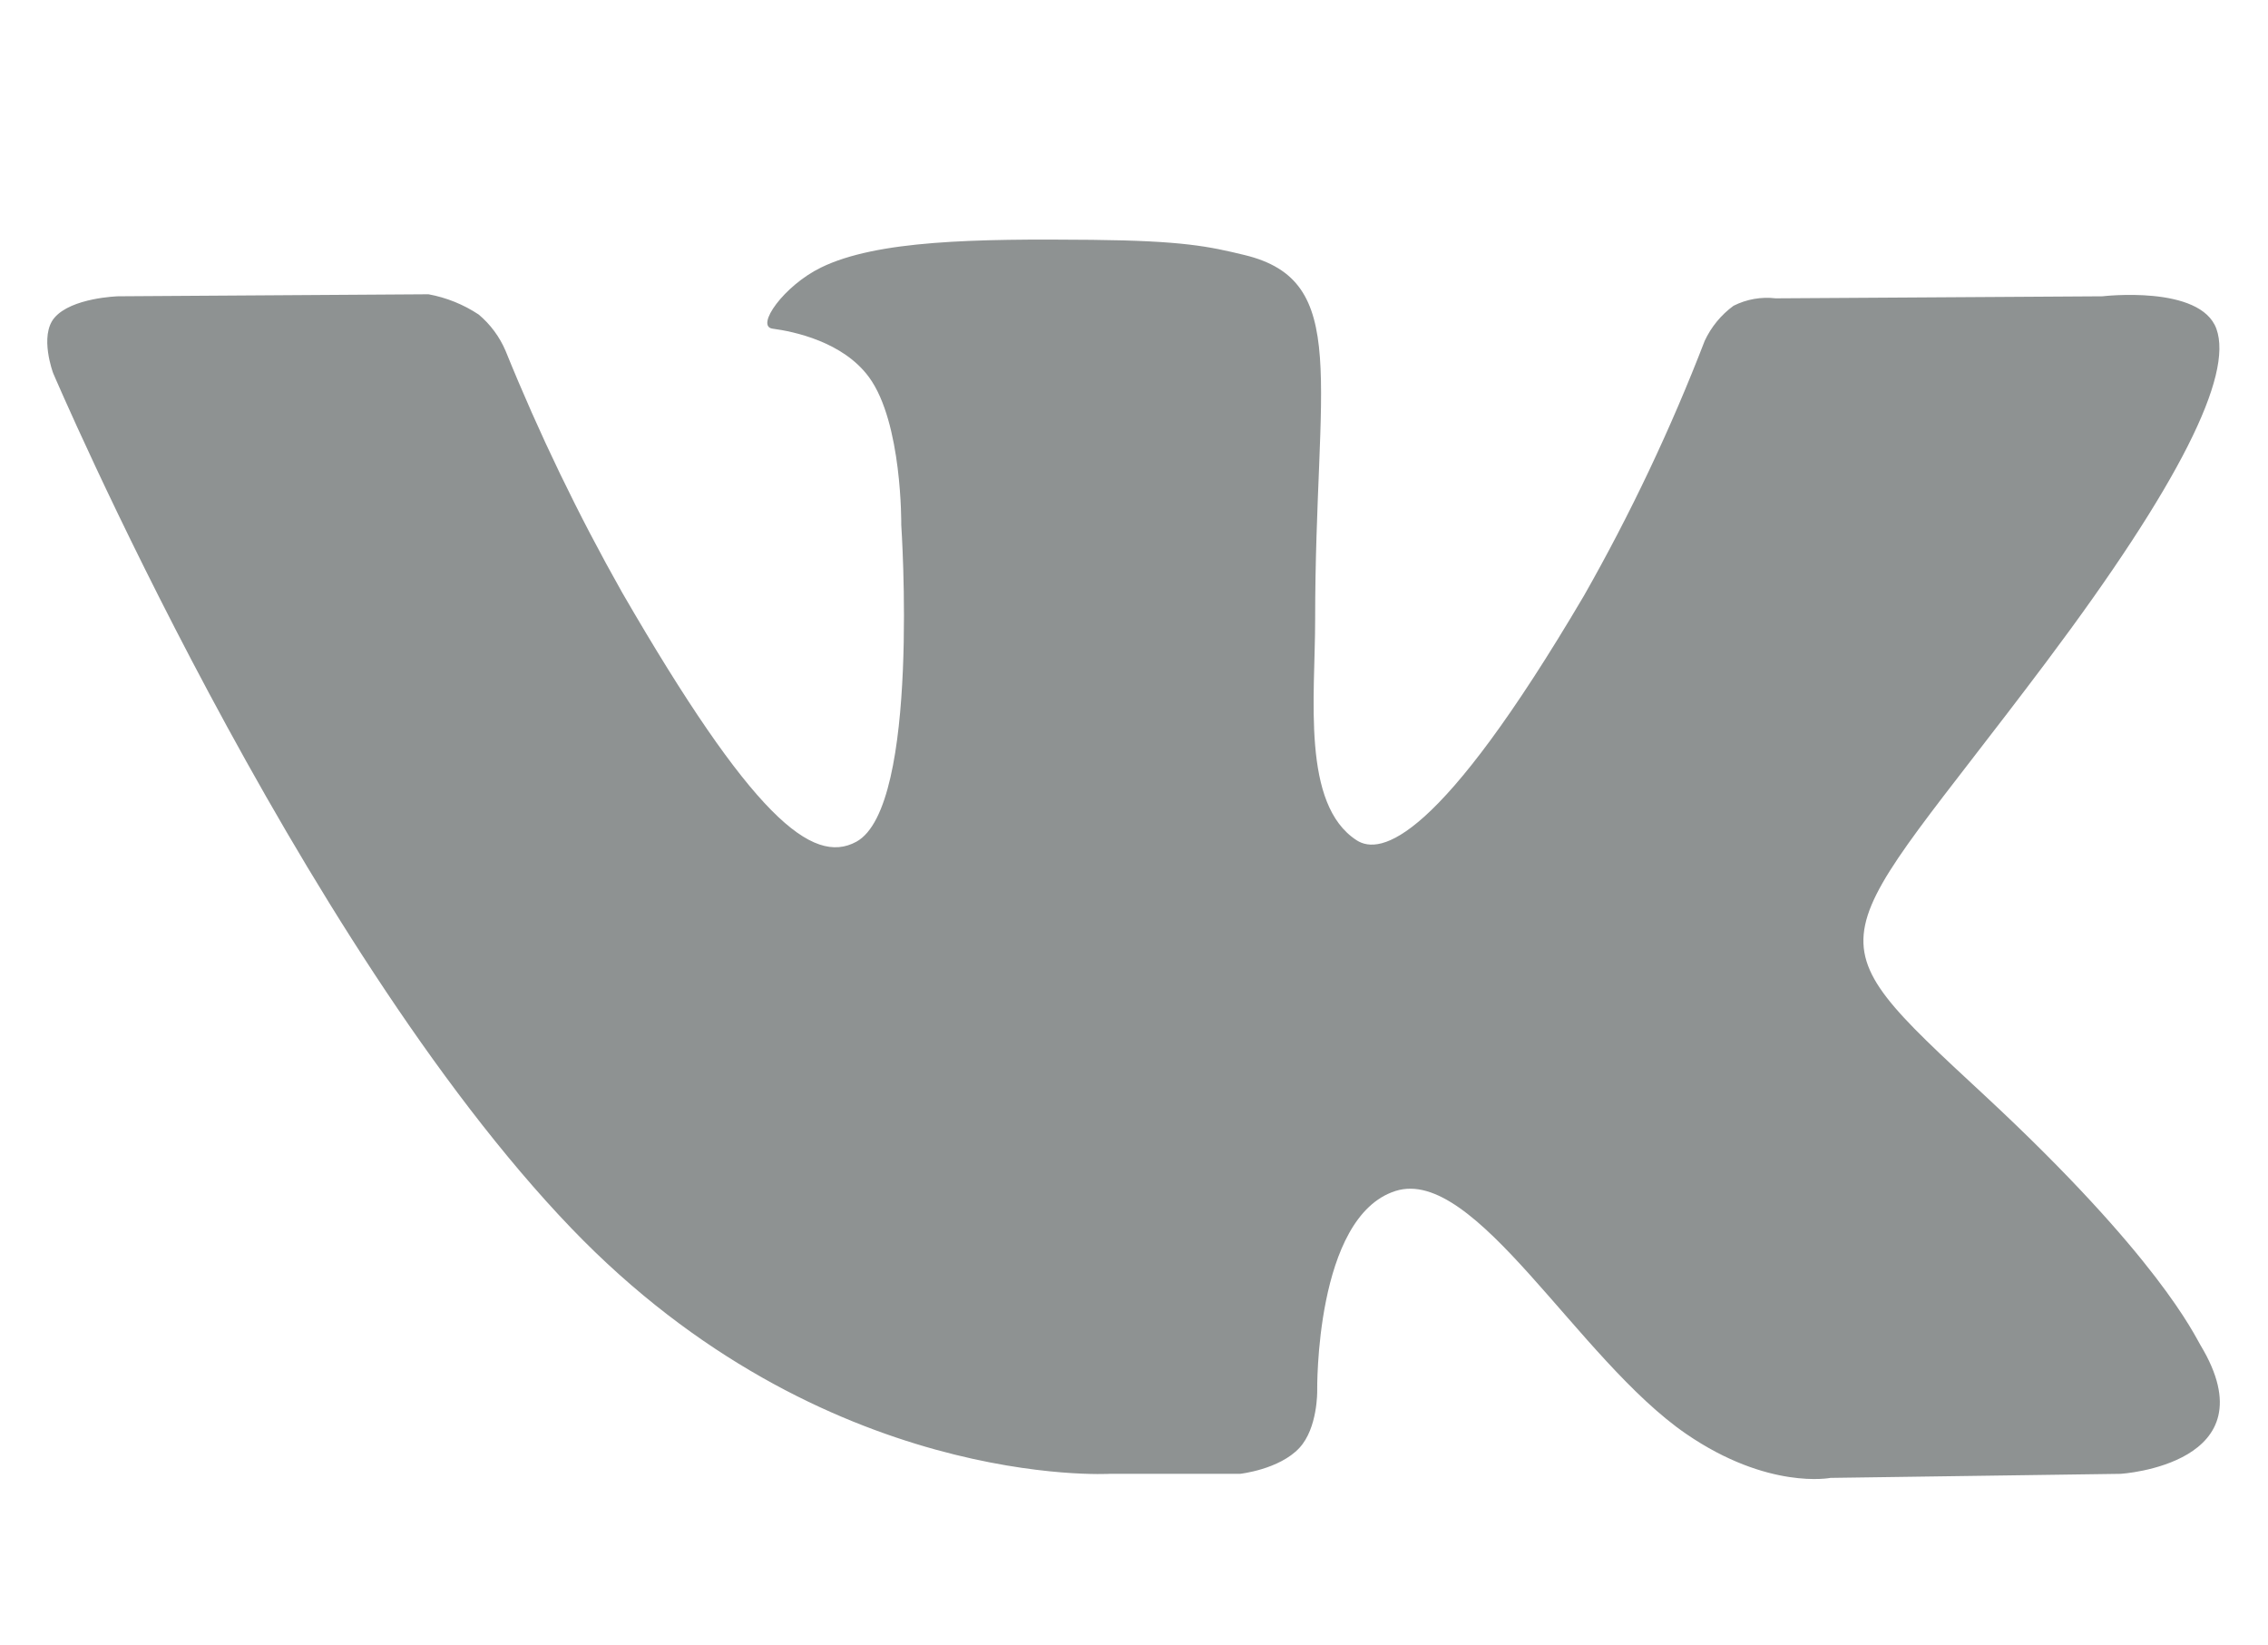
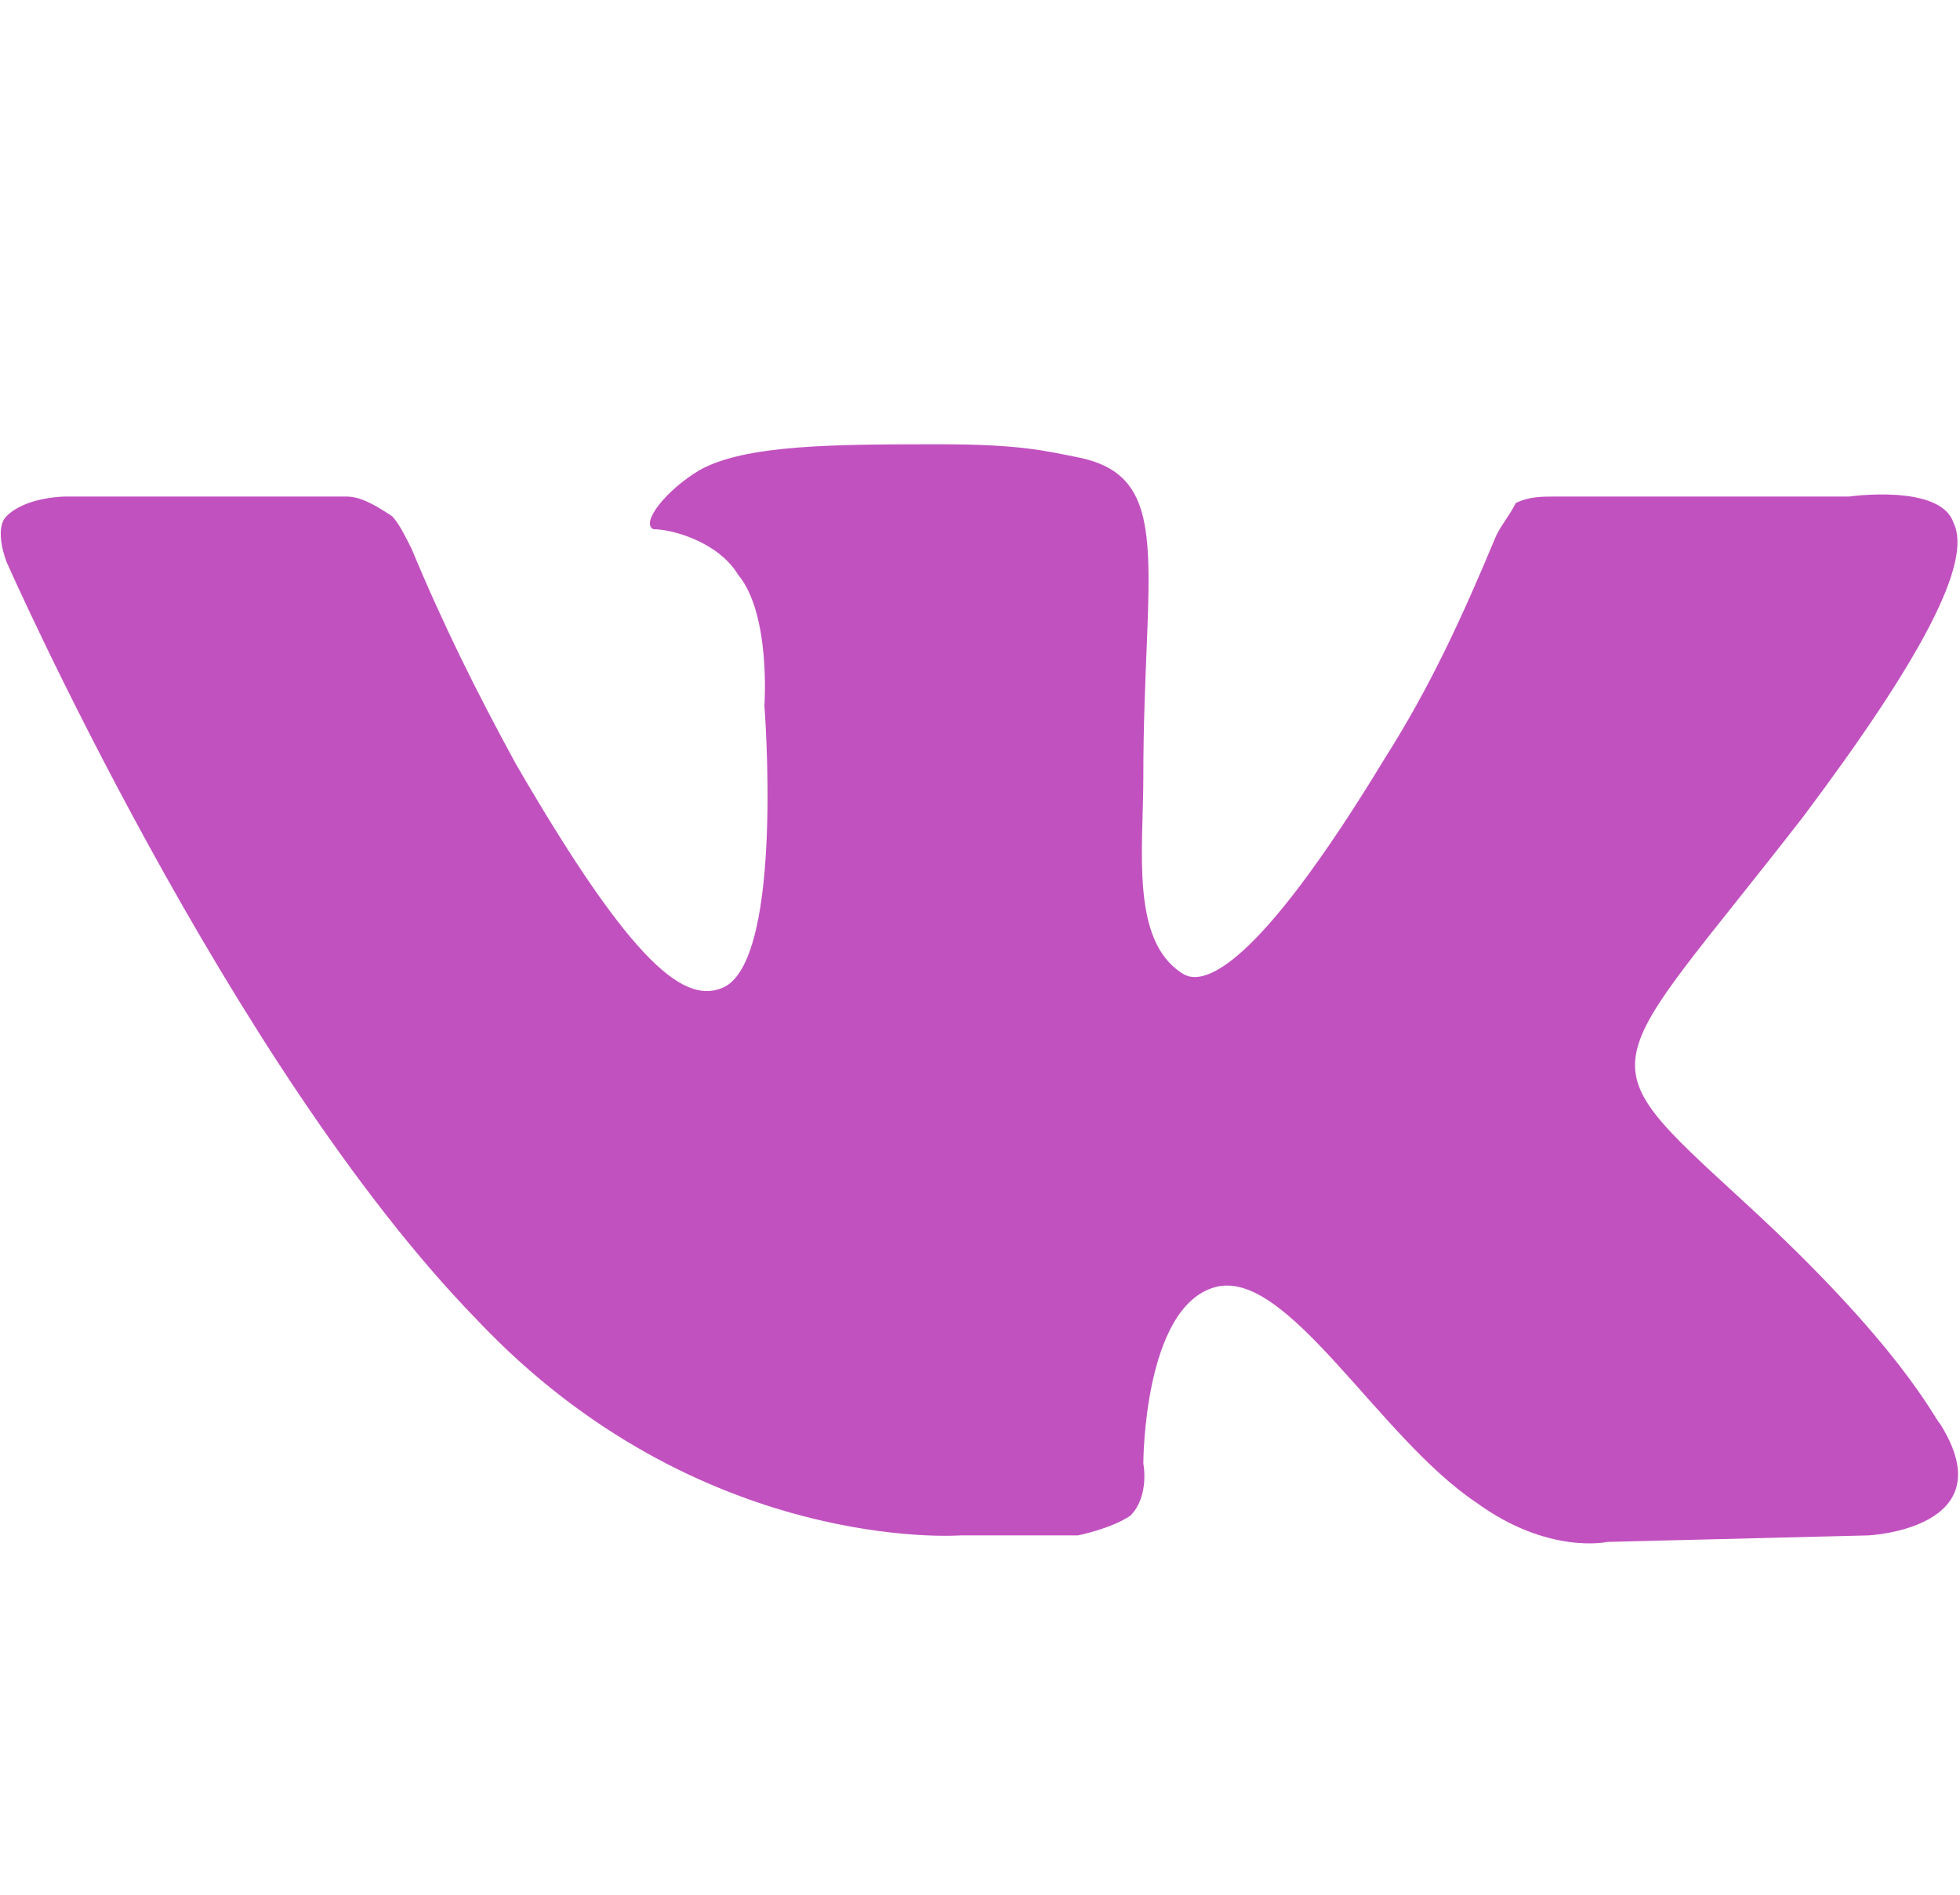
- <svg xmlns="http://www.w3.org/2000/svg" width="200" height="145" viewBox="0 0 200 145">
-   <defs>
-     <style>
-       .cls-1 {
-         fill: #8e9292;
-         fill-rule: evenodd;
-       }
-     </style>
-   </defs>
-   <path id="vk" class="cls-1" d="M97.906,129.948h11.45s3.459-.381,5.227-2.284c1.625-1.748,1.573-5.029,1.573-5.029s-0.223-15.363,6.906-17.627c7.032-2.229,16.06,14.848,25.627,21.417,7.236,4.968,12.733,3.881,12.733,3.881l25.586-.358s13.384-.827,7.037-11.346c-0.52-.861-3.7-7.783-19.024-22.009-16.044-14.888-13.893-12.48,5.432-38.234,11.768-15.685,16.473-25.258,15-29.358-1.4-3.907-10.058-2.876-10.058-2.876l-28.807.179a6.548,6.548,0,0,0-3.72.656,8.042,8.042,0,0,0-2.541,3.091,167.044,167.044,0,0,1-10.64,22.458c-12.827,21.778-17.958,22.932-20.054,21.578-4.878-3.154-3.659-12.661-3.659-19.417,0-21.109,3.2-29.909-6.235-32.187-3.131-.756-5.438-1.254-13.447-1.337-10.279-.1-18.977.032-23.9,2.446-3.276,1.6-5.806,5.179-4.265,5.386,1.9,0.252,6.215,1.162,8.5,4.272,2.953,4.016,2.849,13.034,2.849,13.034s1.7,24.846-3.962,27.932c-3.883,2.117-9.209-2.2-20.646-21.965A183.717,183.717,0,0,1,44.587,30.942a8.566,8.566,0,0,0-2.375-3.21,11.9,11.9,0,0,0-4.425-1.786l-27.376.178s-4.108.115-5.617,1.9C3.451,29.617,4.687,32.9,4.687,32.9s21.43,50.134,45.7,75.4c22.255,23.166,47.521,21.646,47.521,21.646h0Z" />
+ <svg xmlns="http://www.w3.org/2000/svg" version="1.1" id="Слой_1" x="0px" y="0px" viewBox="0 0 30 29" style="enable-background:new 0 0 30 29;" xml:space="preserve">
+   <style type="text/css">
+ 	.st0{fill-rule:evenodd;clip-rule:evenodd;fill:#C251C0;}
+ </style>
+   <path class="st0" d="M14.7,23.5h1.8c0,0,0.5-0.1,0.8-0.3c0.3-0.3,0.2-0.8,0.2-0.8s0-2.4,1.1-2.7c1.1-0.3,2.5,2.3,4,3.3  c1.1,0.8,2,0.6,2,0.6l4-0.1c0,0,2.1-0.1,1.1-1.7c-0.1-0.1-0.6-1.2-3-3.4c-2.5-2.3-2.2-1.9,0.9-5.9c1.8-2.4,2.6-3.9,2.3-4.5  c-0.2-0.6-1.6-0.4-1.6-0.4l-4.5,0c-0.2,0-0.4,0-0.6,0.1C23.1,7.9,23,8,22.9,8.2c-0.5,1.2-1,2.3-1.7,3.4c-2,3.3-2.8,3.5-3.1,3.3  c-0.8-0.5-0.6-1.9-0.6-3c0-3.2,0.5-4.6-1-4.9c-0.5-0.1-0.9-0.2-2.1-0.2c-1.6,0-3,0-3.7,0.4C10.2,7.5,9.8,8,10,8.1  c0.3,0,1,0.2,1.3,0.7c0.5,0.6,0.4,2,0.4,2s0.3,3.8-0.6,4.3c-0.6,0.3-1.4-0.3-3.2-3.4c-0.6-1.1-1.1-2.1-1.6-3.3C6.2,8.2,6.1,8,6,7.9  C5.7,7.7,5.5,7.6,5.3,7.6L1,7.6c0,0-0.6,0-0.9,0.3c-0.2,0.2,0,0.7,0,0.7s3.4,7.7,7.2,11.6C10.7,23.8,14.7,23.5,14.7,23.5L14.7,23.5z  " />
</svg>
